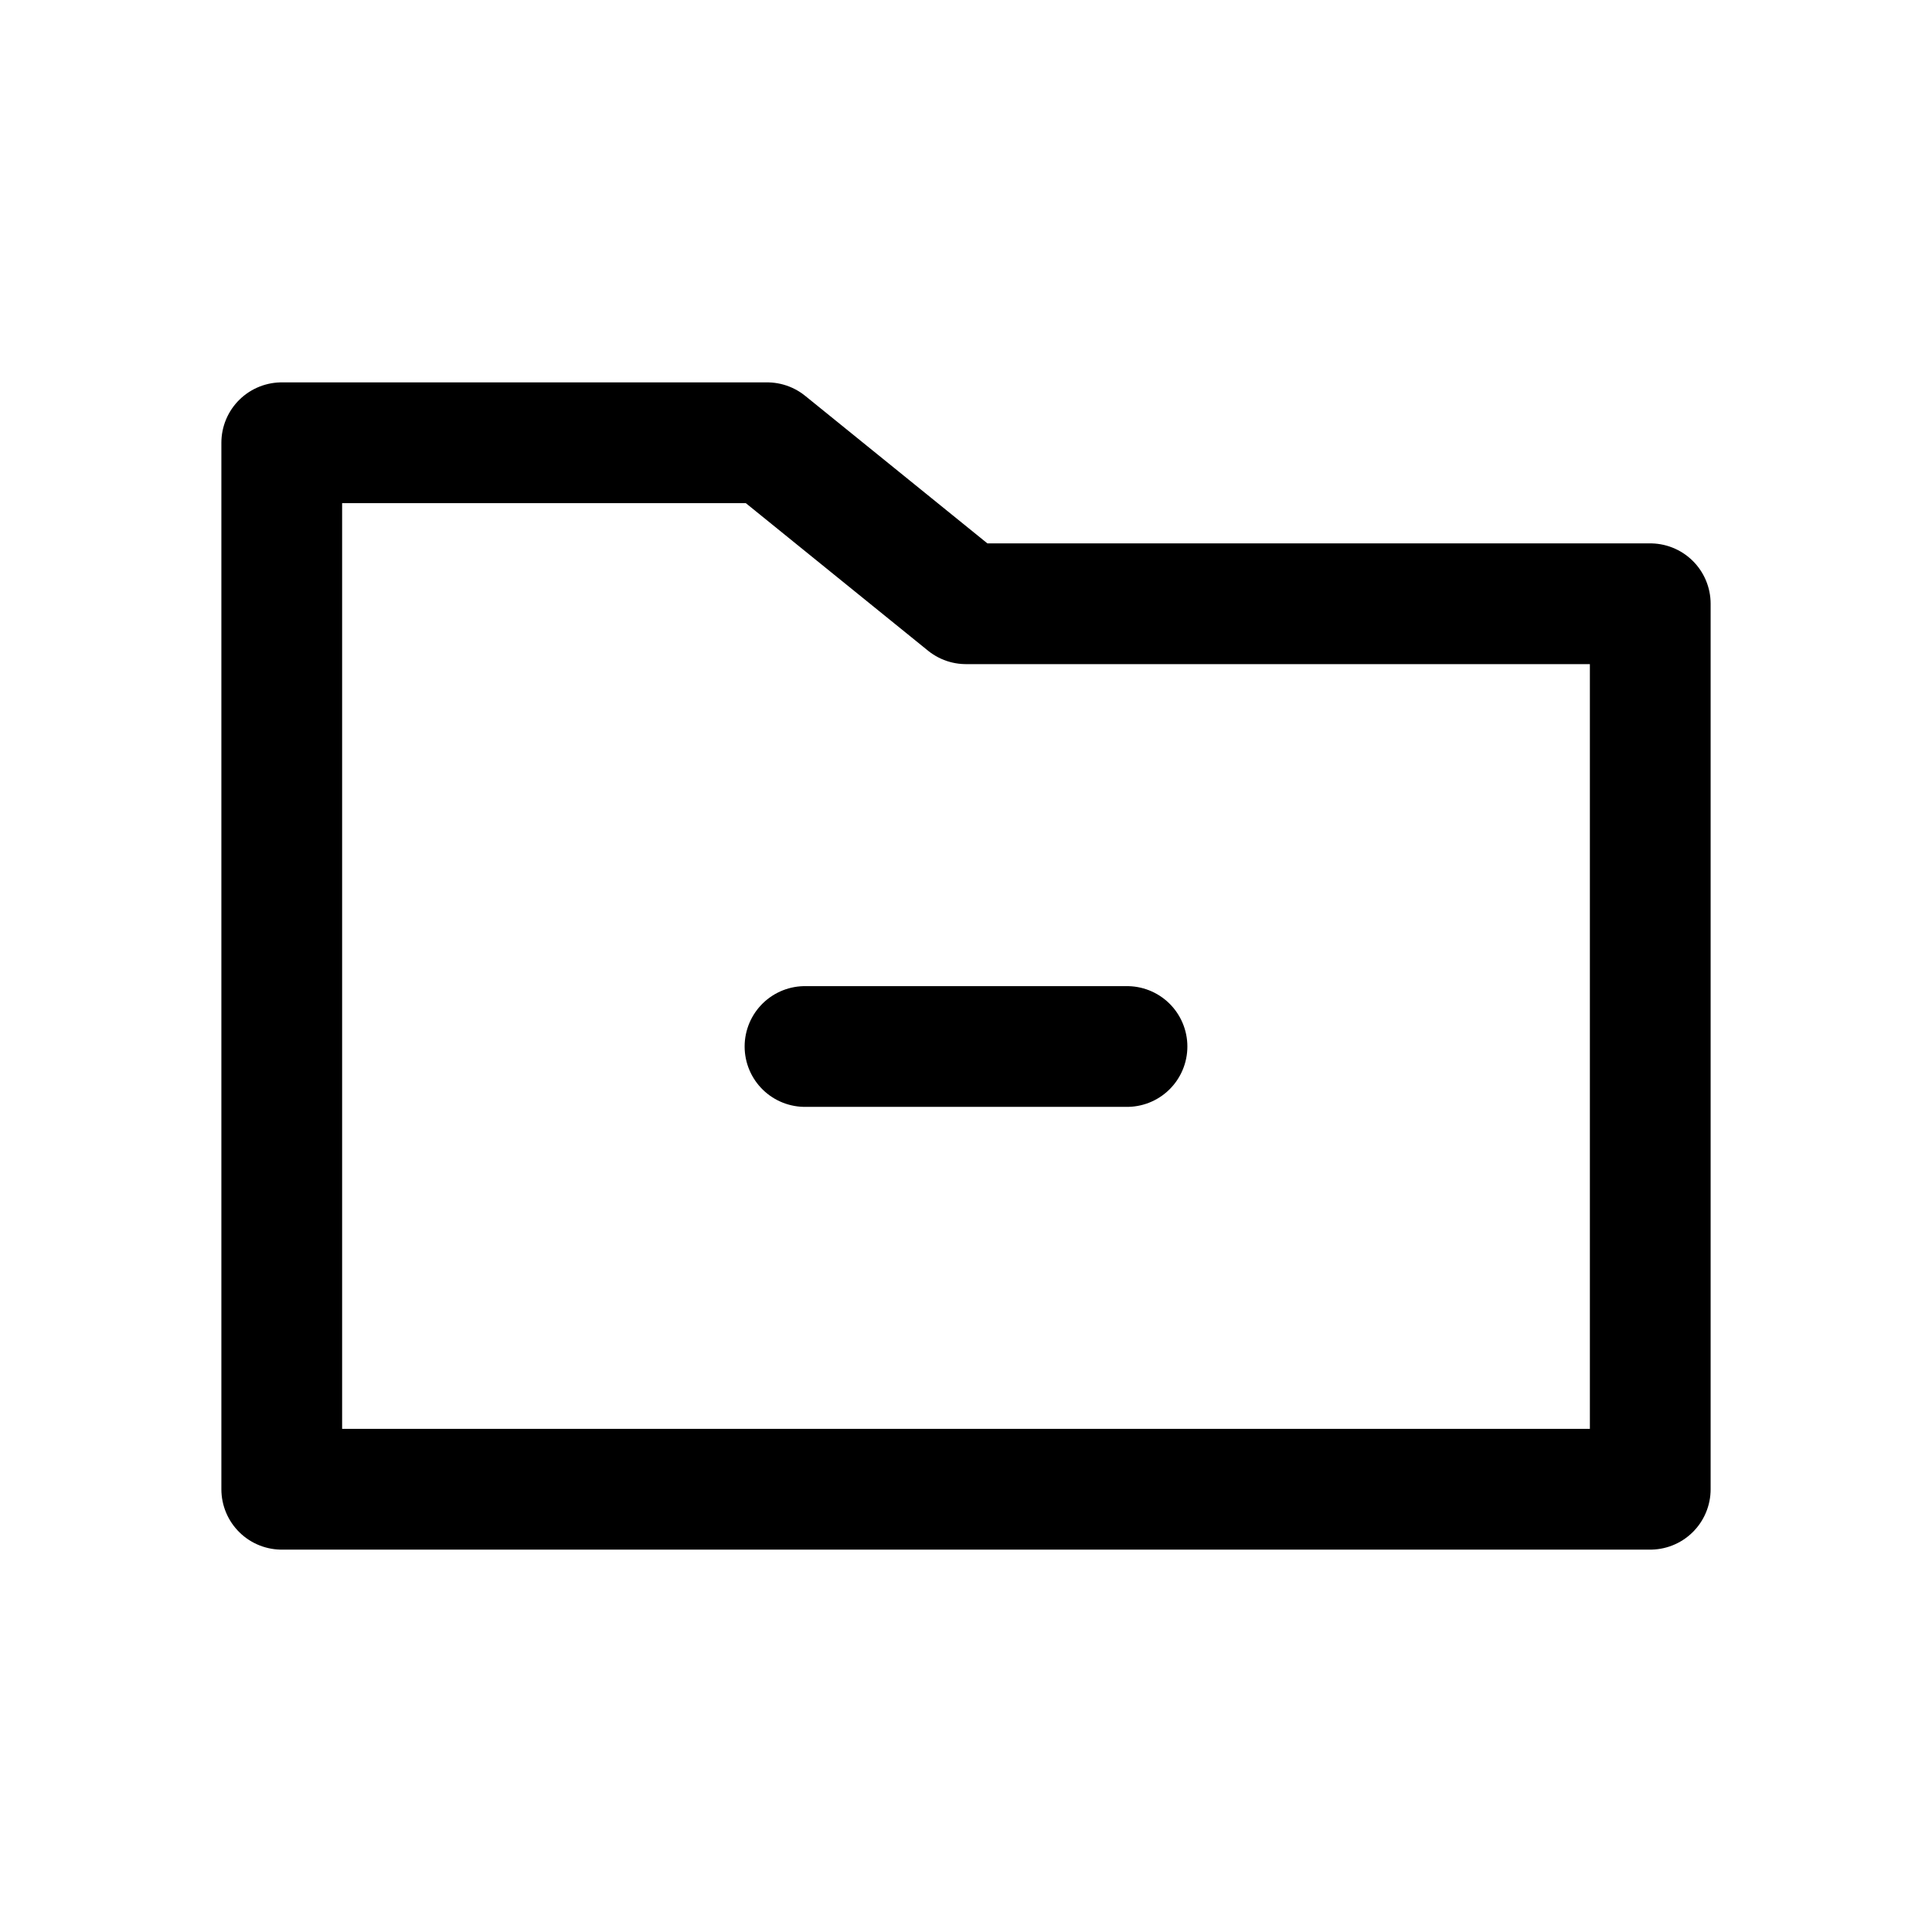
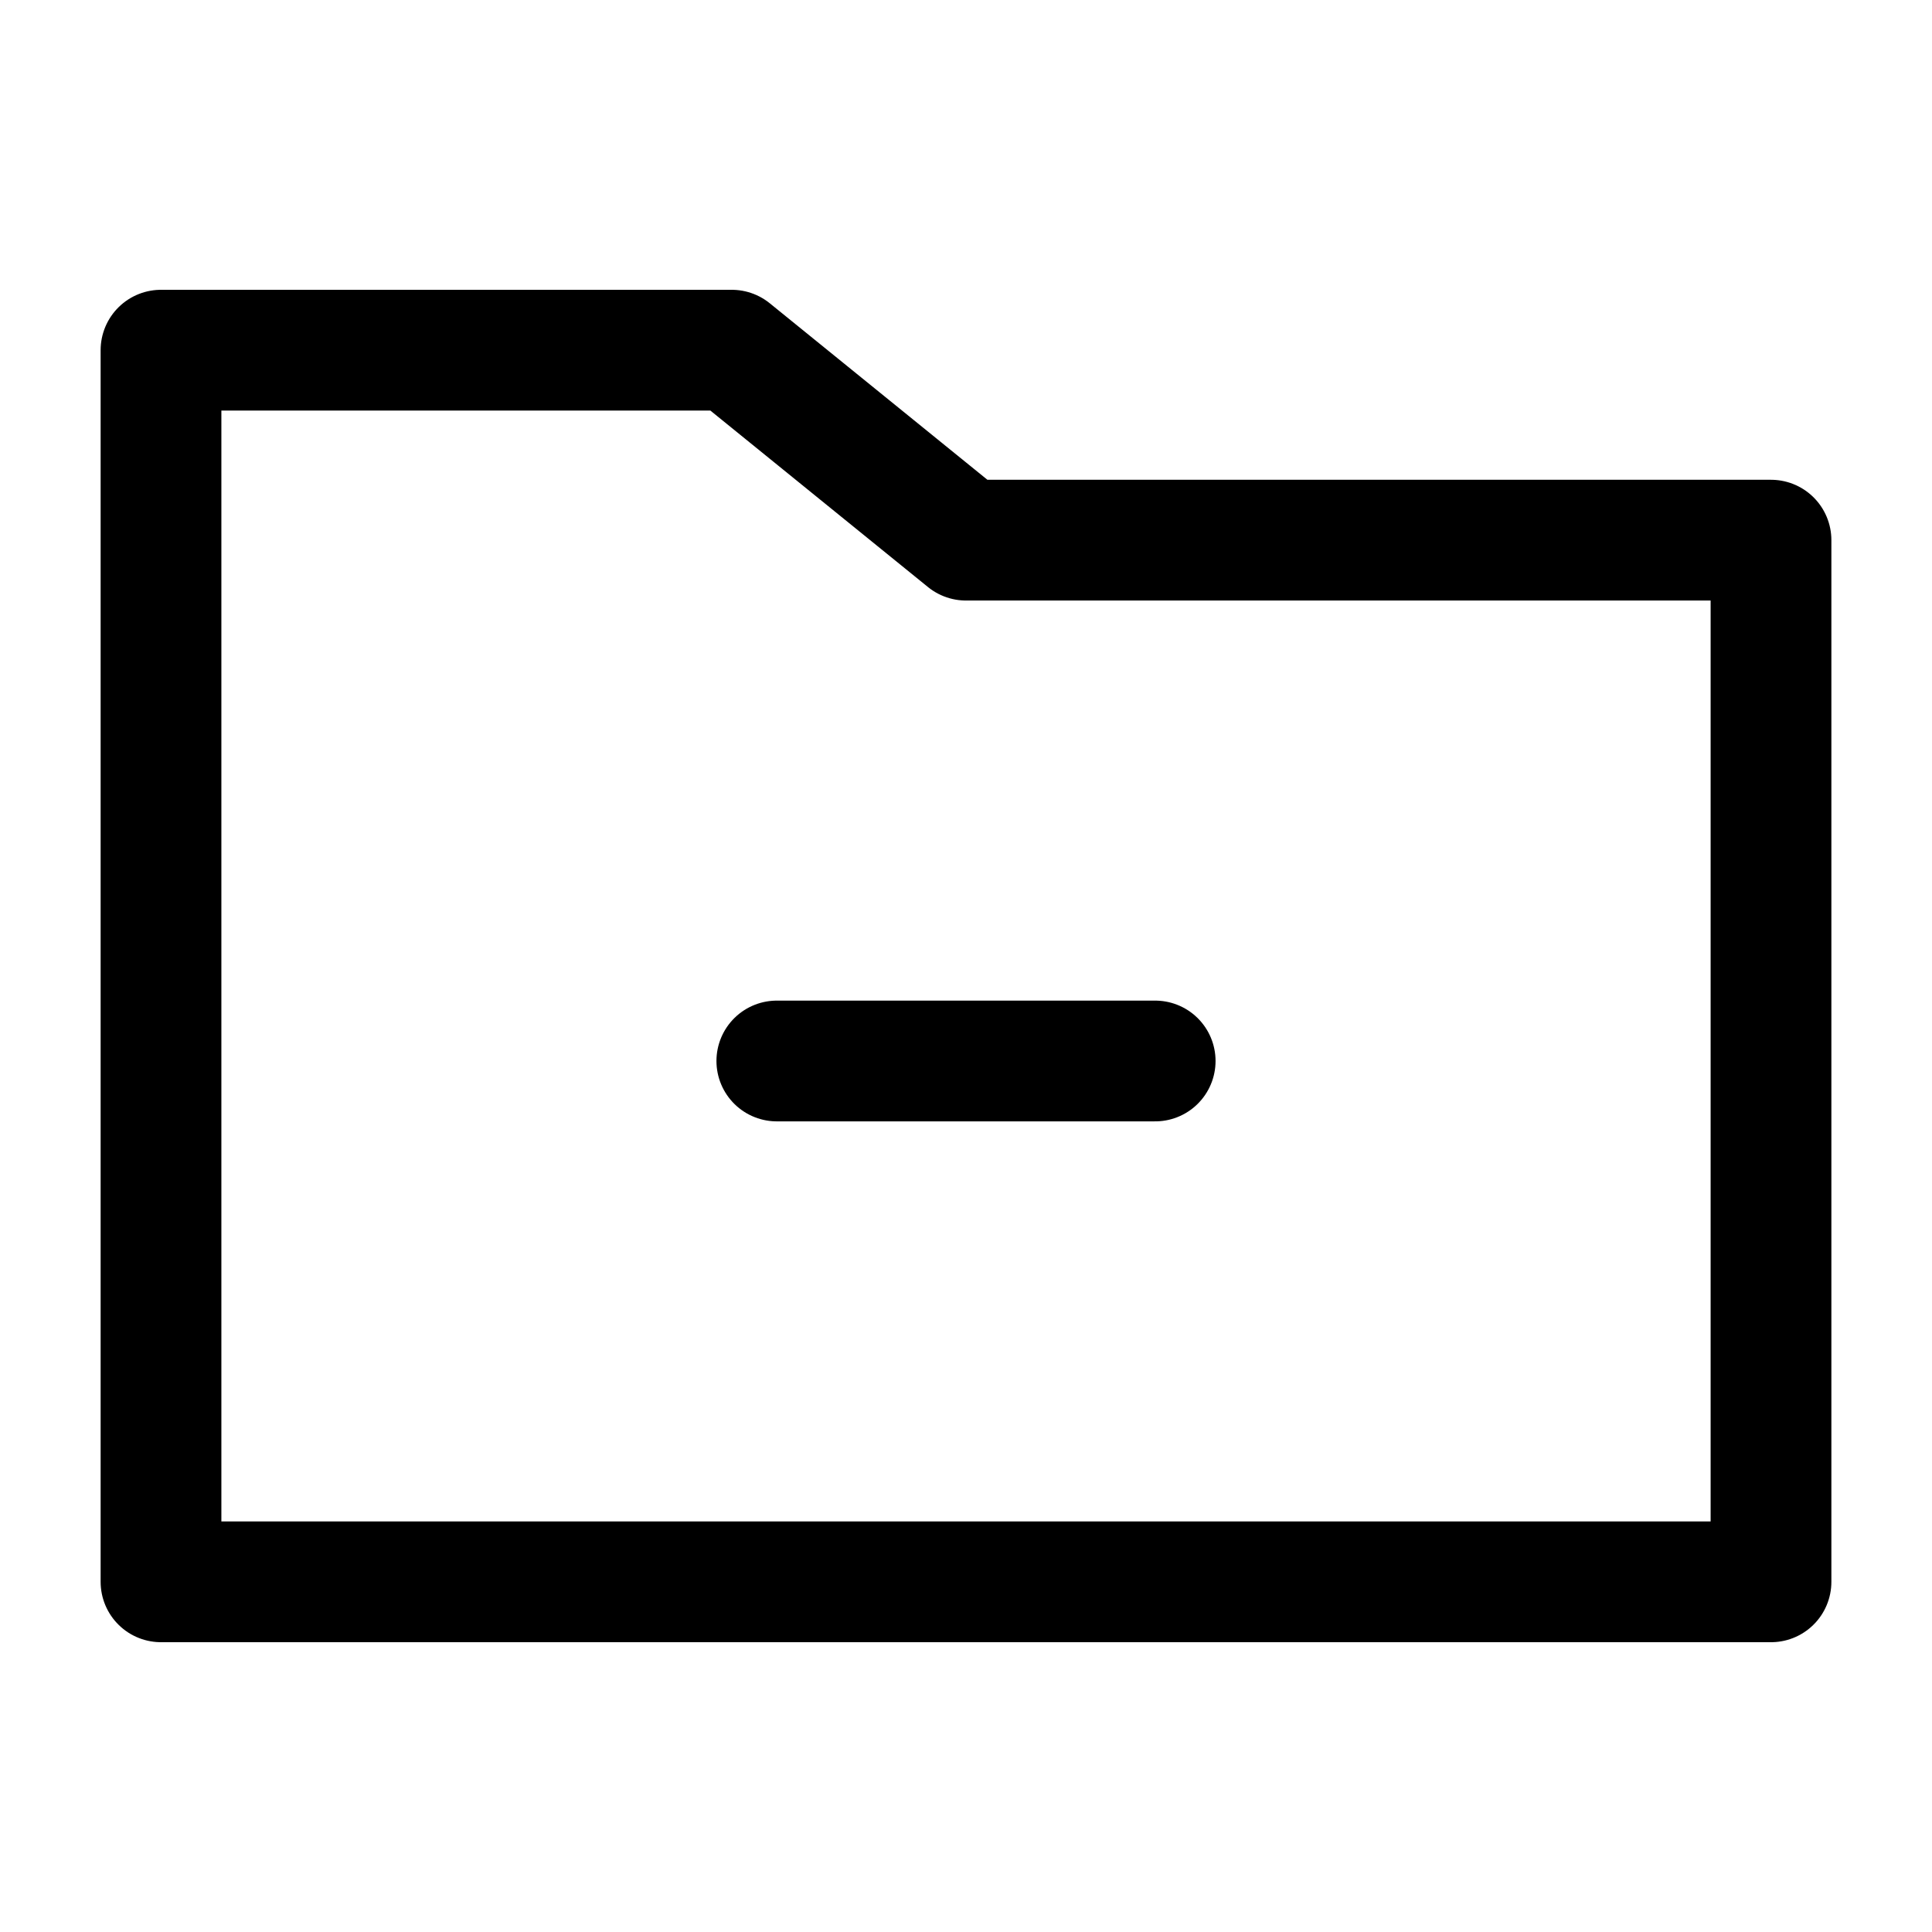
<svg xmlns="http://www.w3.org/2000/svg" width="24" height="24" viewBox="0 0 24 24" stroke="currentColor" fill="none" stroke-linecap="round" stroke-width="1.5" stroke-linejoin="round" stroke-align="center">
-   <polygon points="20.5 18.5 3.5 18.5 3.5 5.5 9.53 5.5 12 7.5 20.5 7.5 20.5 18.5" />
-   <line x1="10" y1="13" x2="14" y2="13" />
+   <polygon points="22 19.65 2 19.65 2 4.35 9.09 4.35 12 6.71 22 6.71 22 19.65" />
+   <line x1="9.65" y1="13.18" x2="14.35" y2="13.18" />
</svg>
